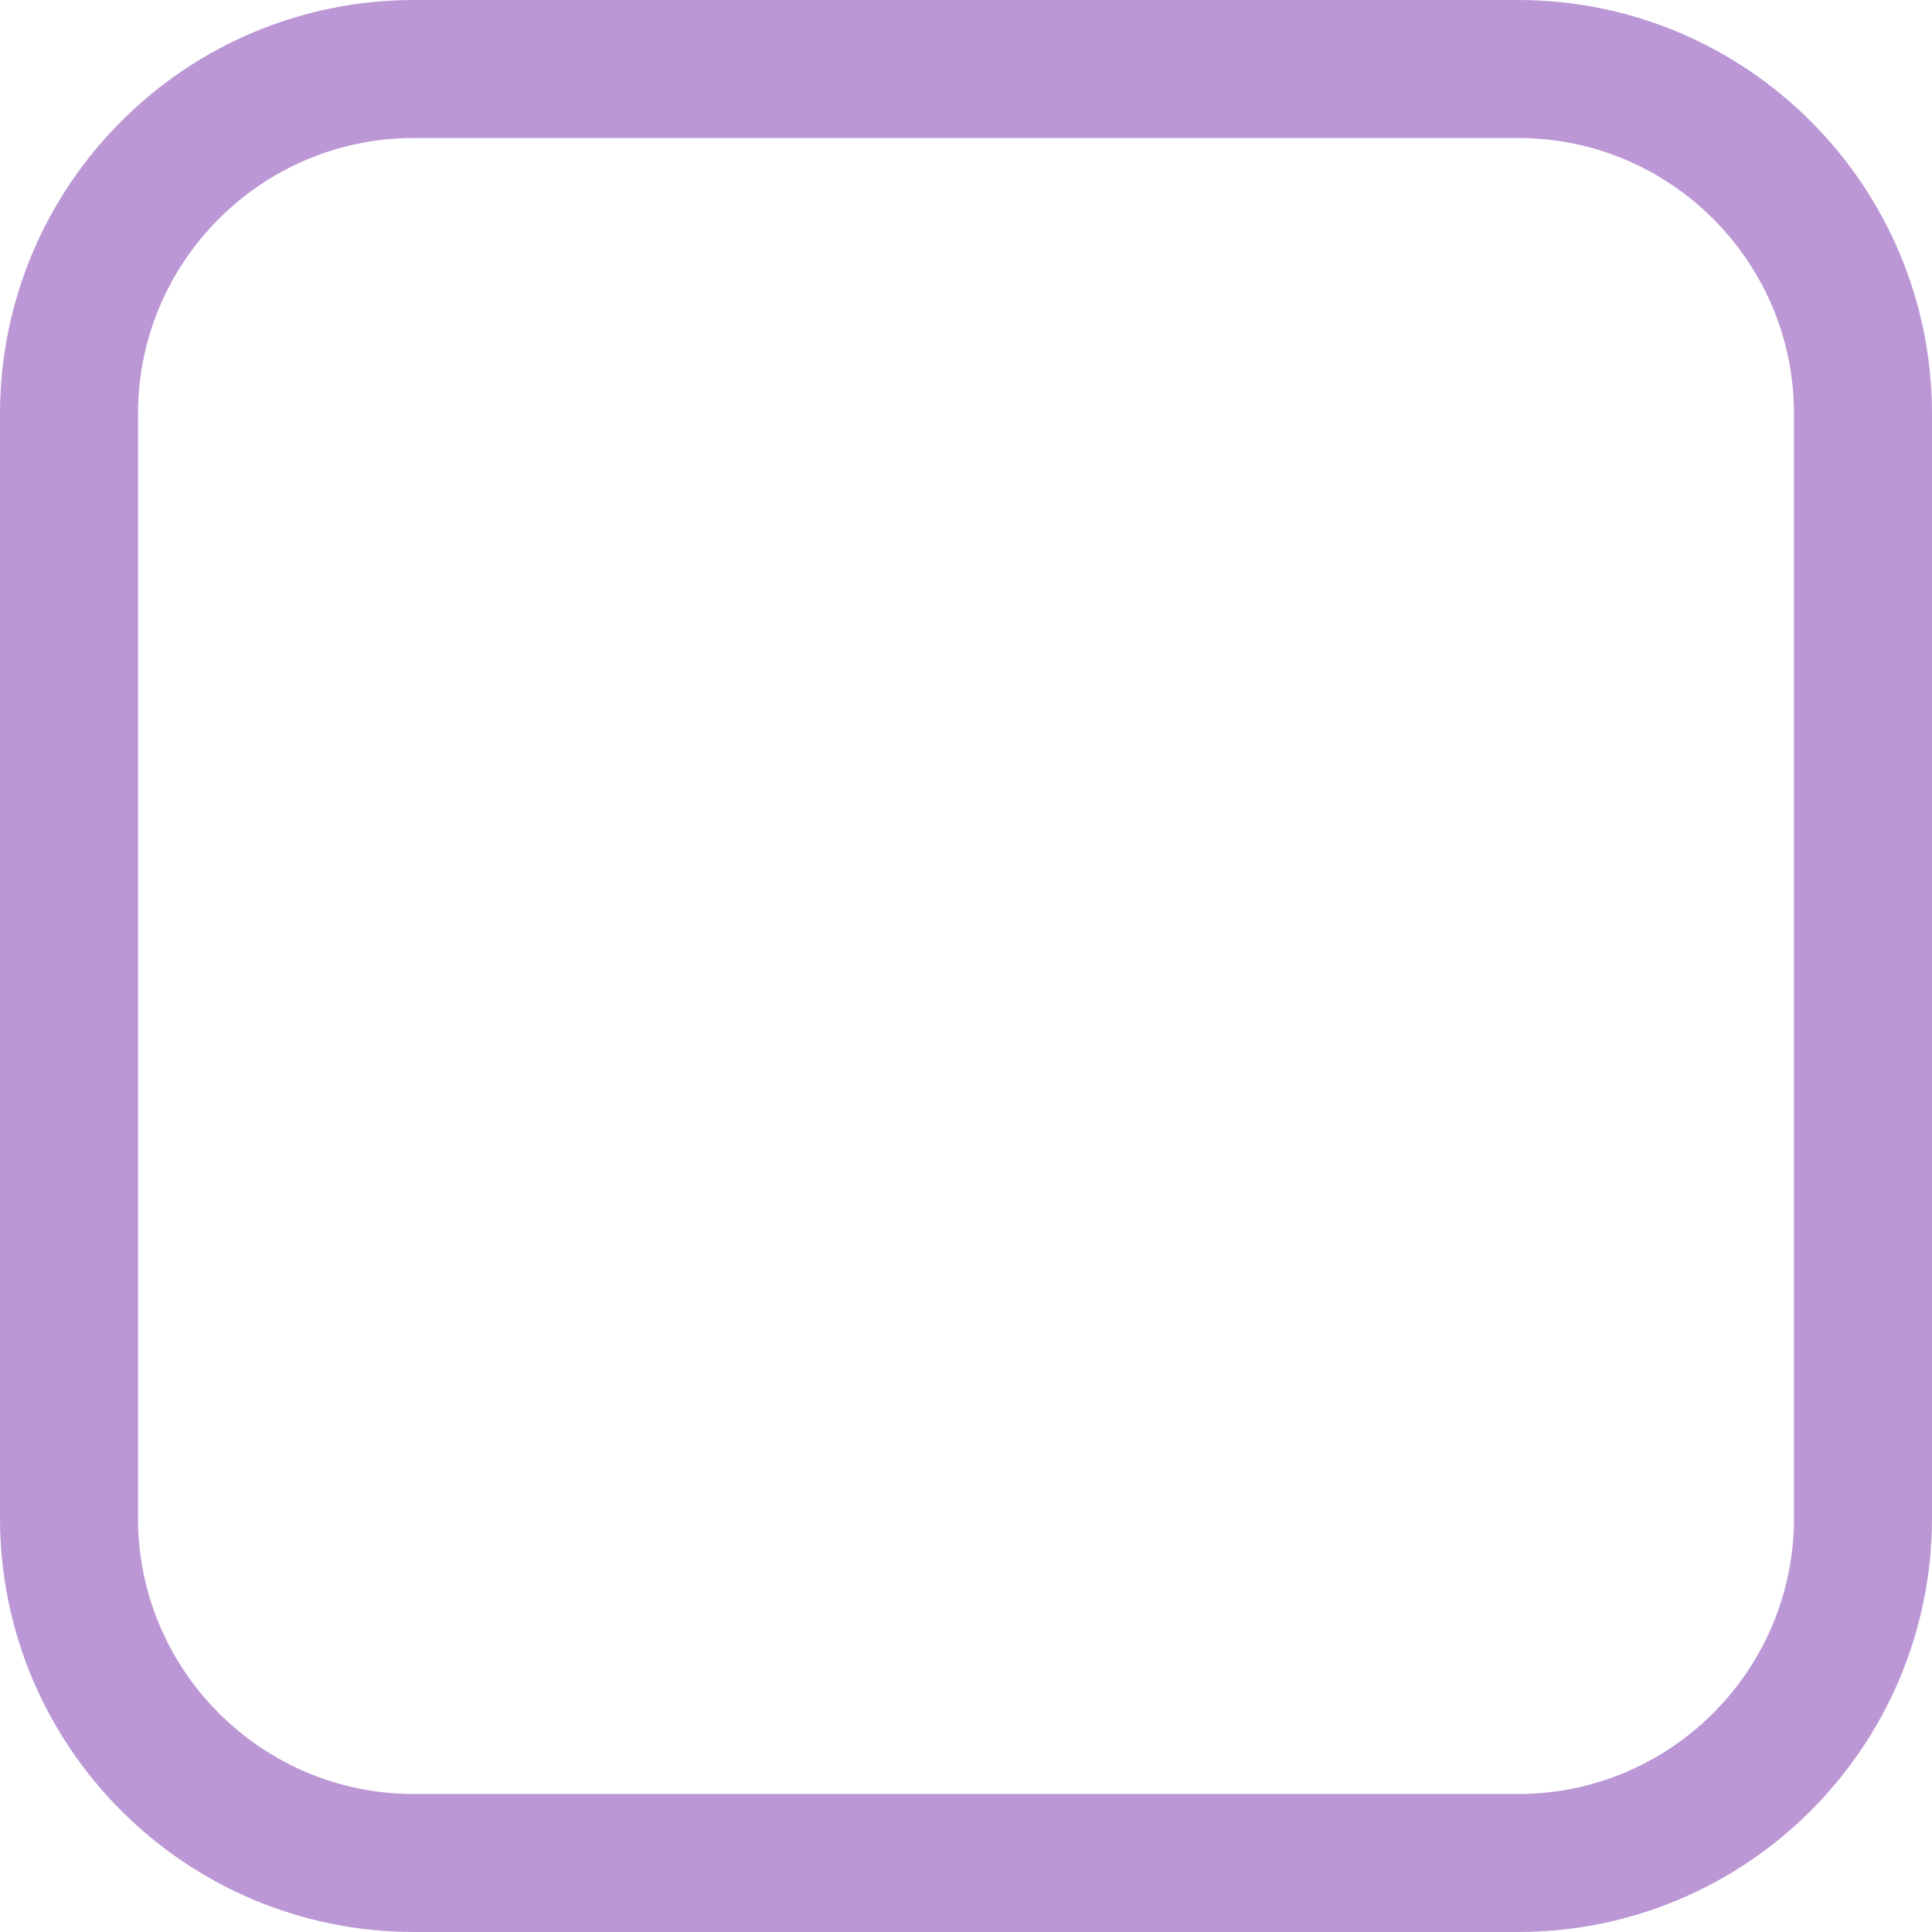
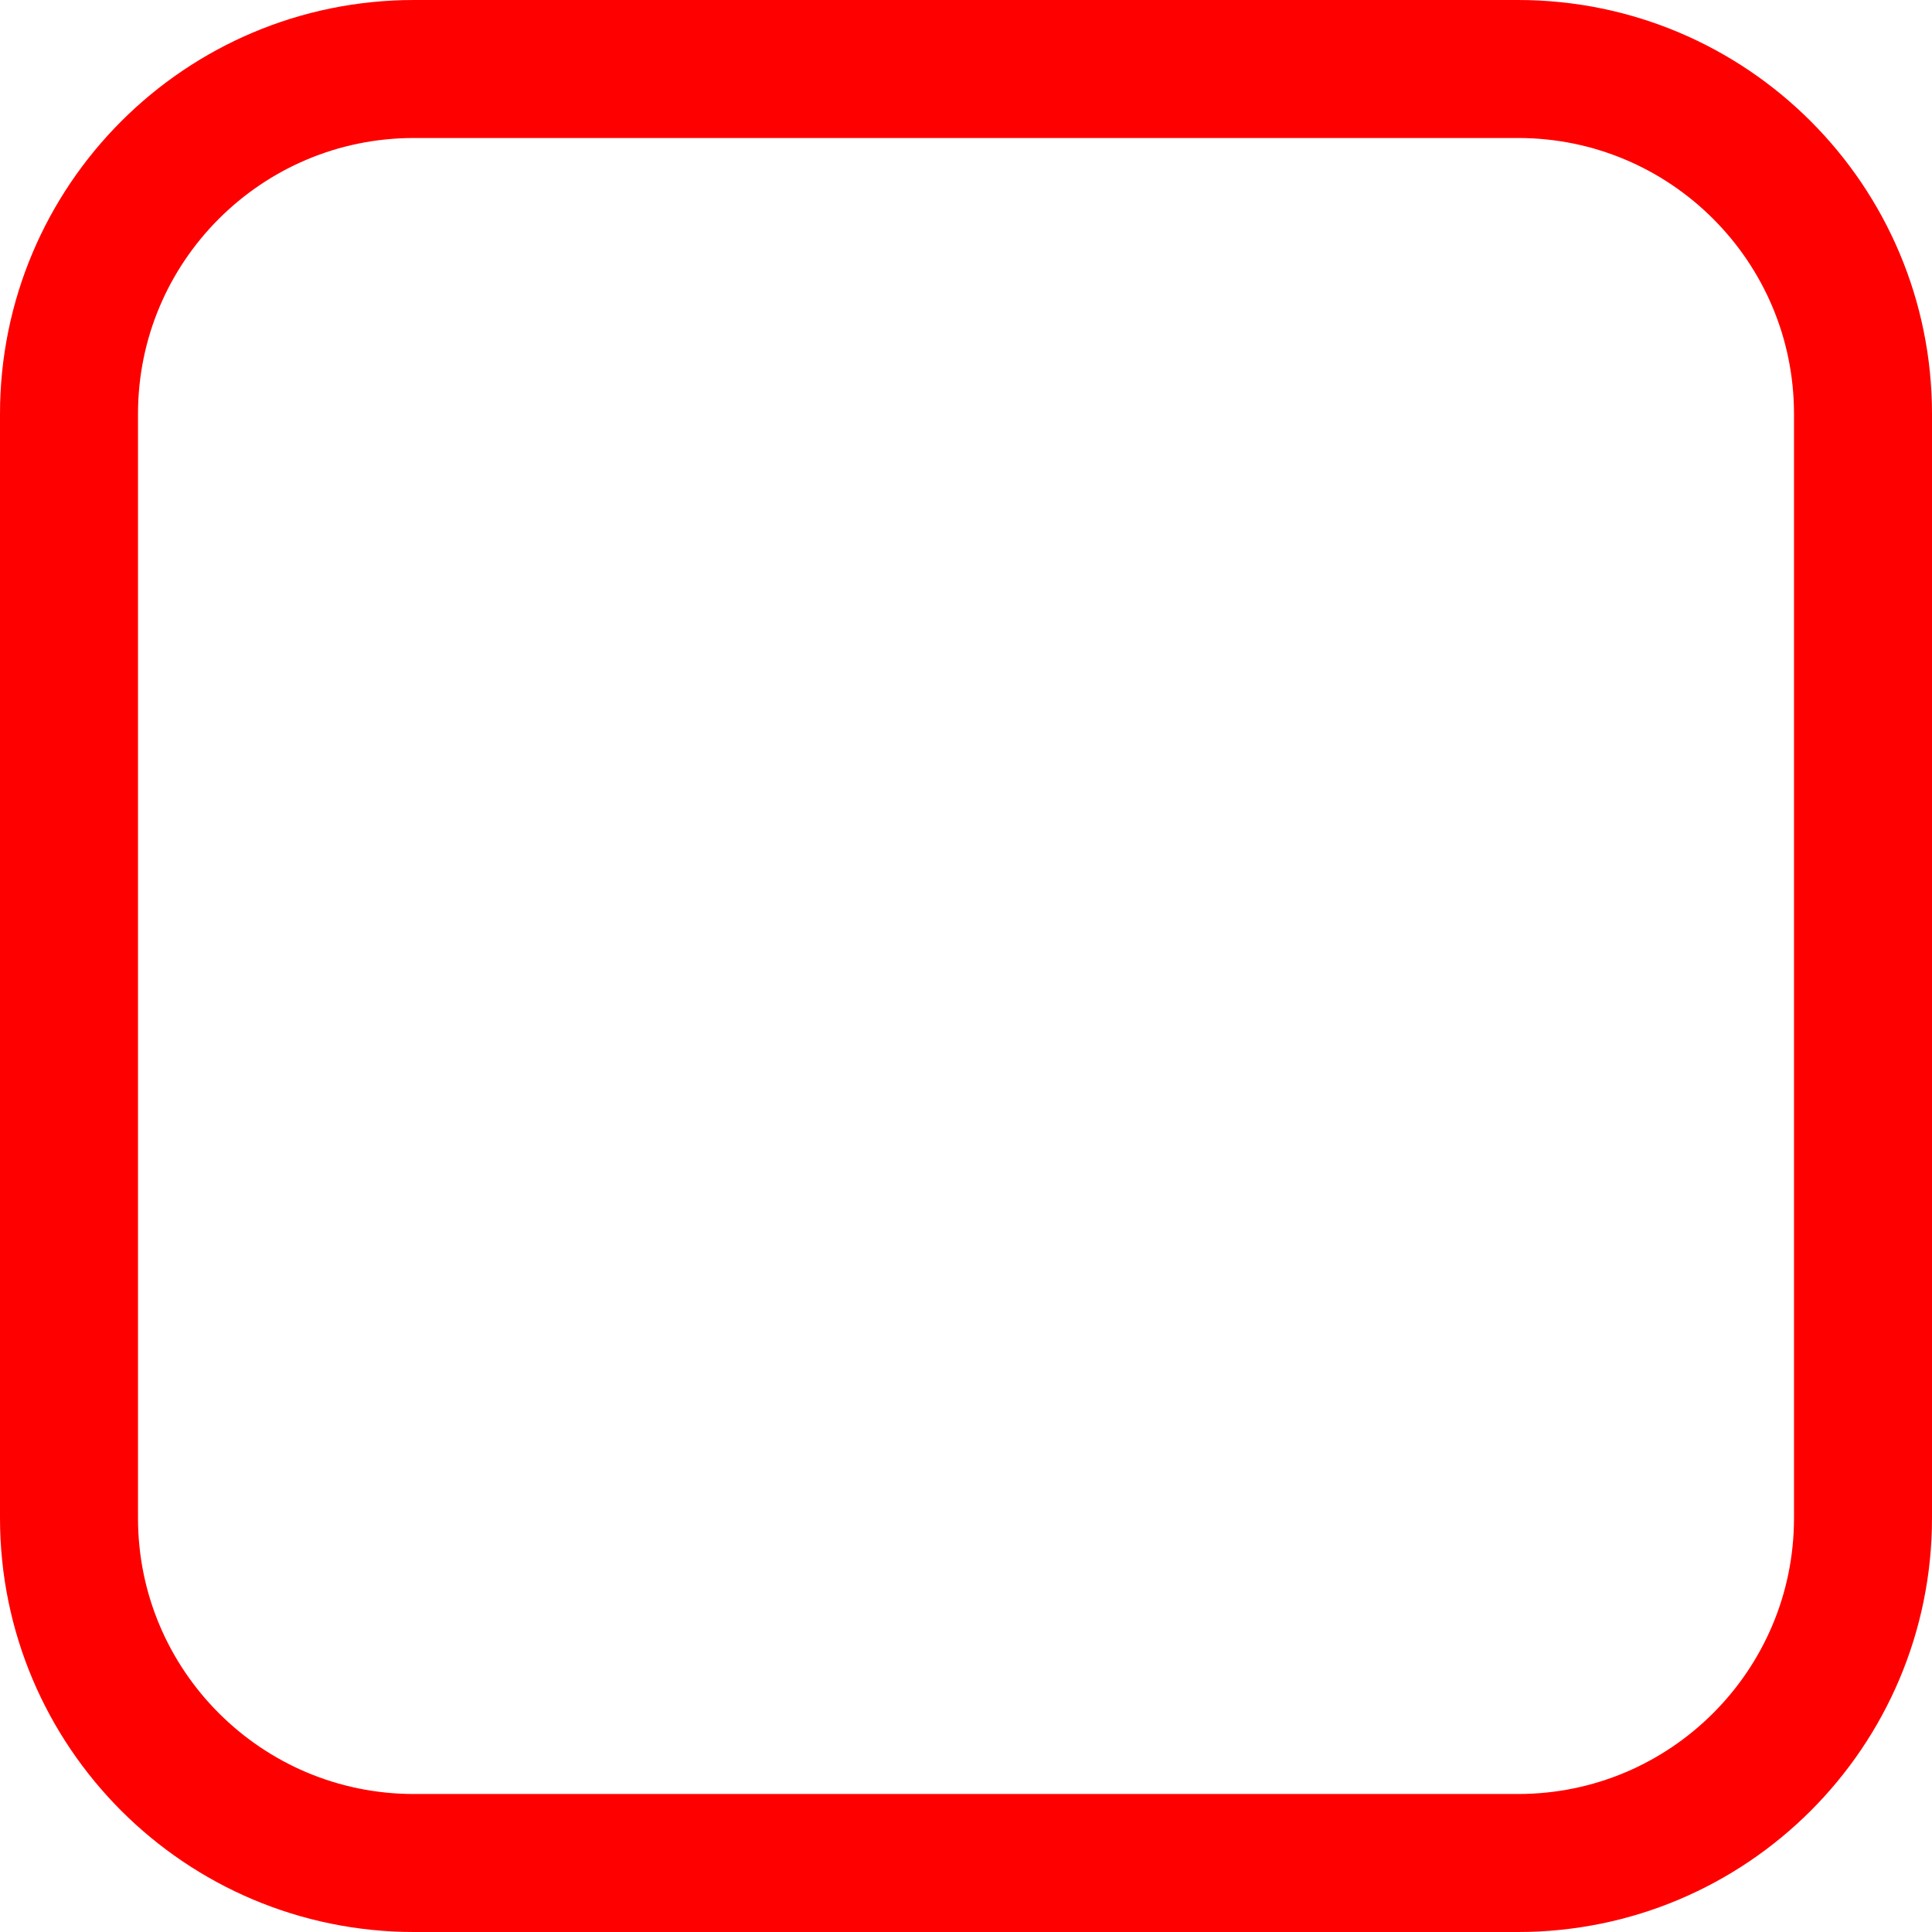
<svg xmlns="http://www.w3.org/2000/svg" id="Checkbox" width="14" height="14" viewBox="0 0 14 14">
-   <g id="Rectangle" fill="none" stroke="#bb98d5" stroke-miterlimit="10" stroke-width="1">
+   <g id="Rectangle" fill="none" stroke="red" stroke-miterlimit="10" stroke-width="1">
    <rect width="14" height="14" rx="3" stroke="none" />
    <rect x="0.5" y="0.5" width="13" height="13" rx="2.5" fill="none" />
  </g>
</svg>
